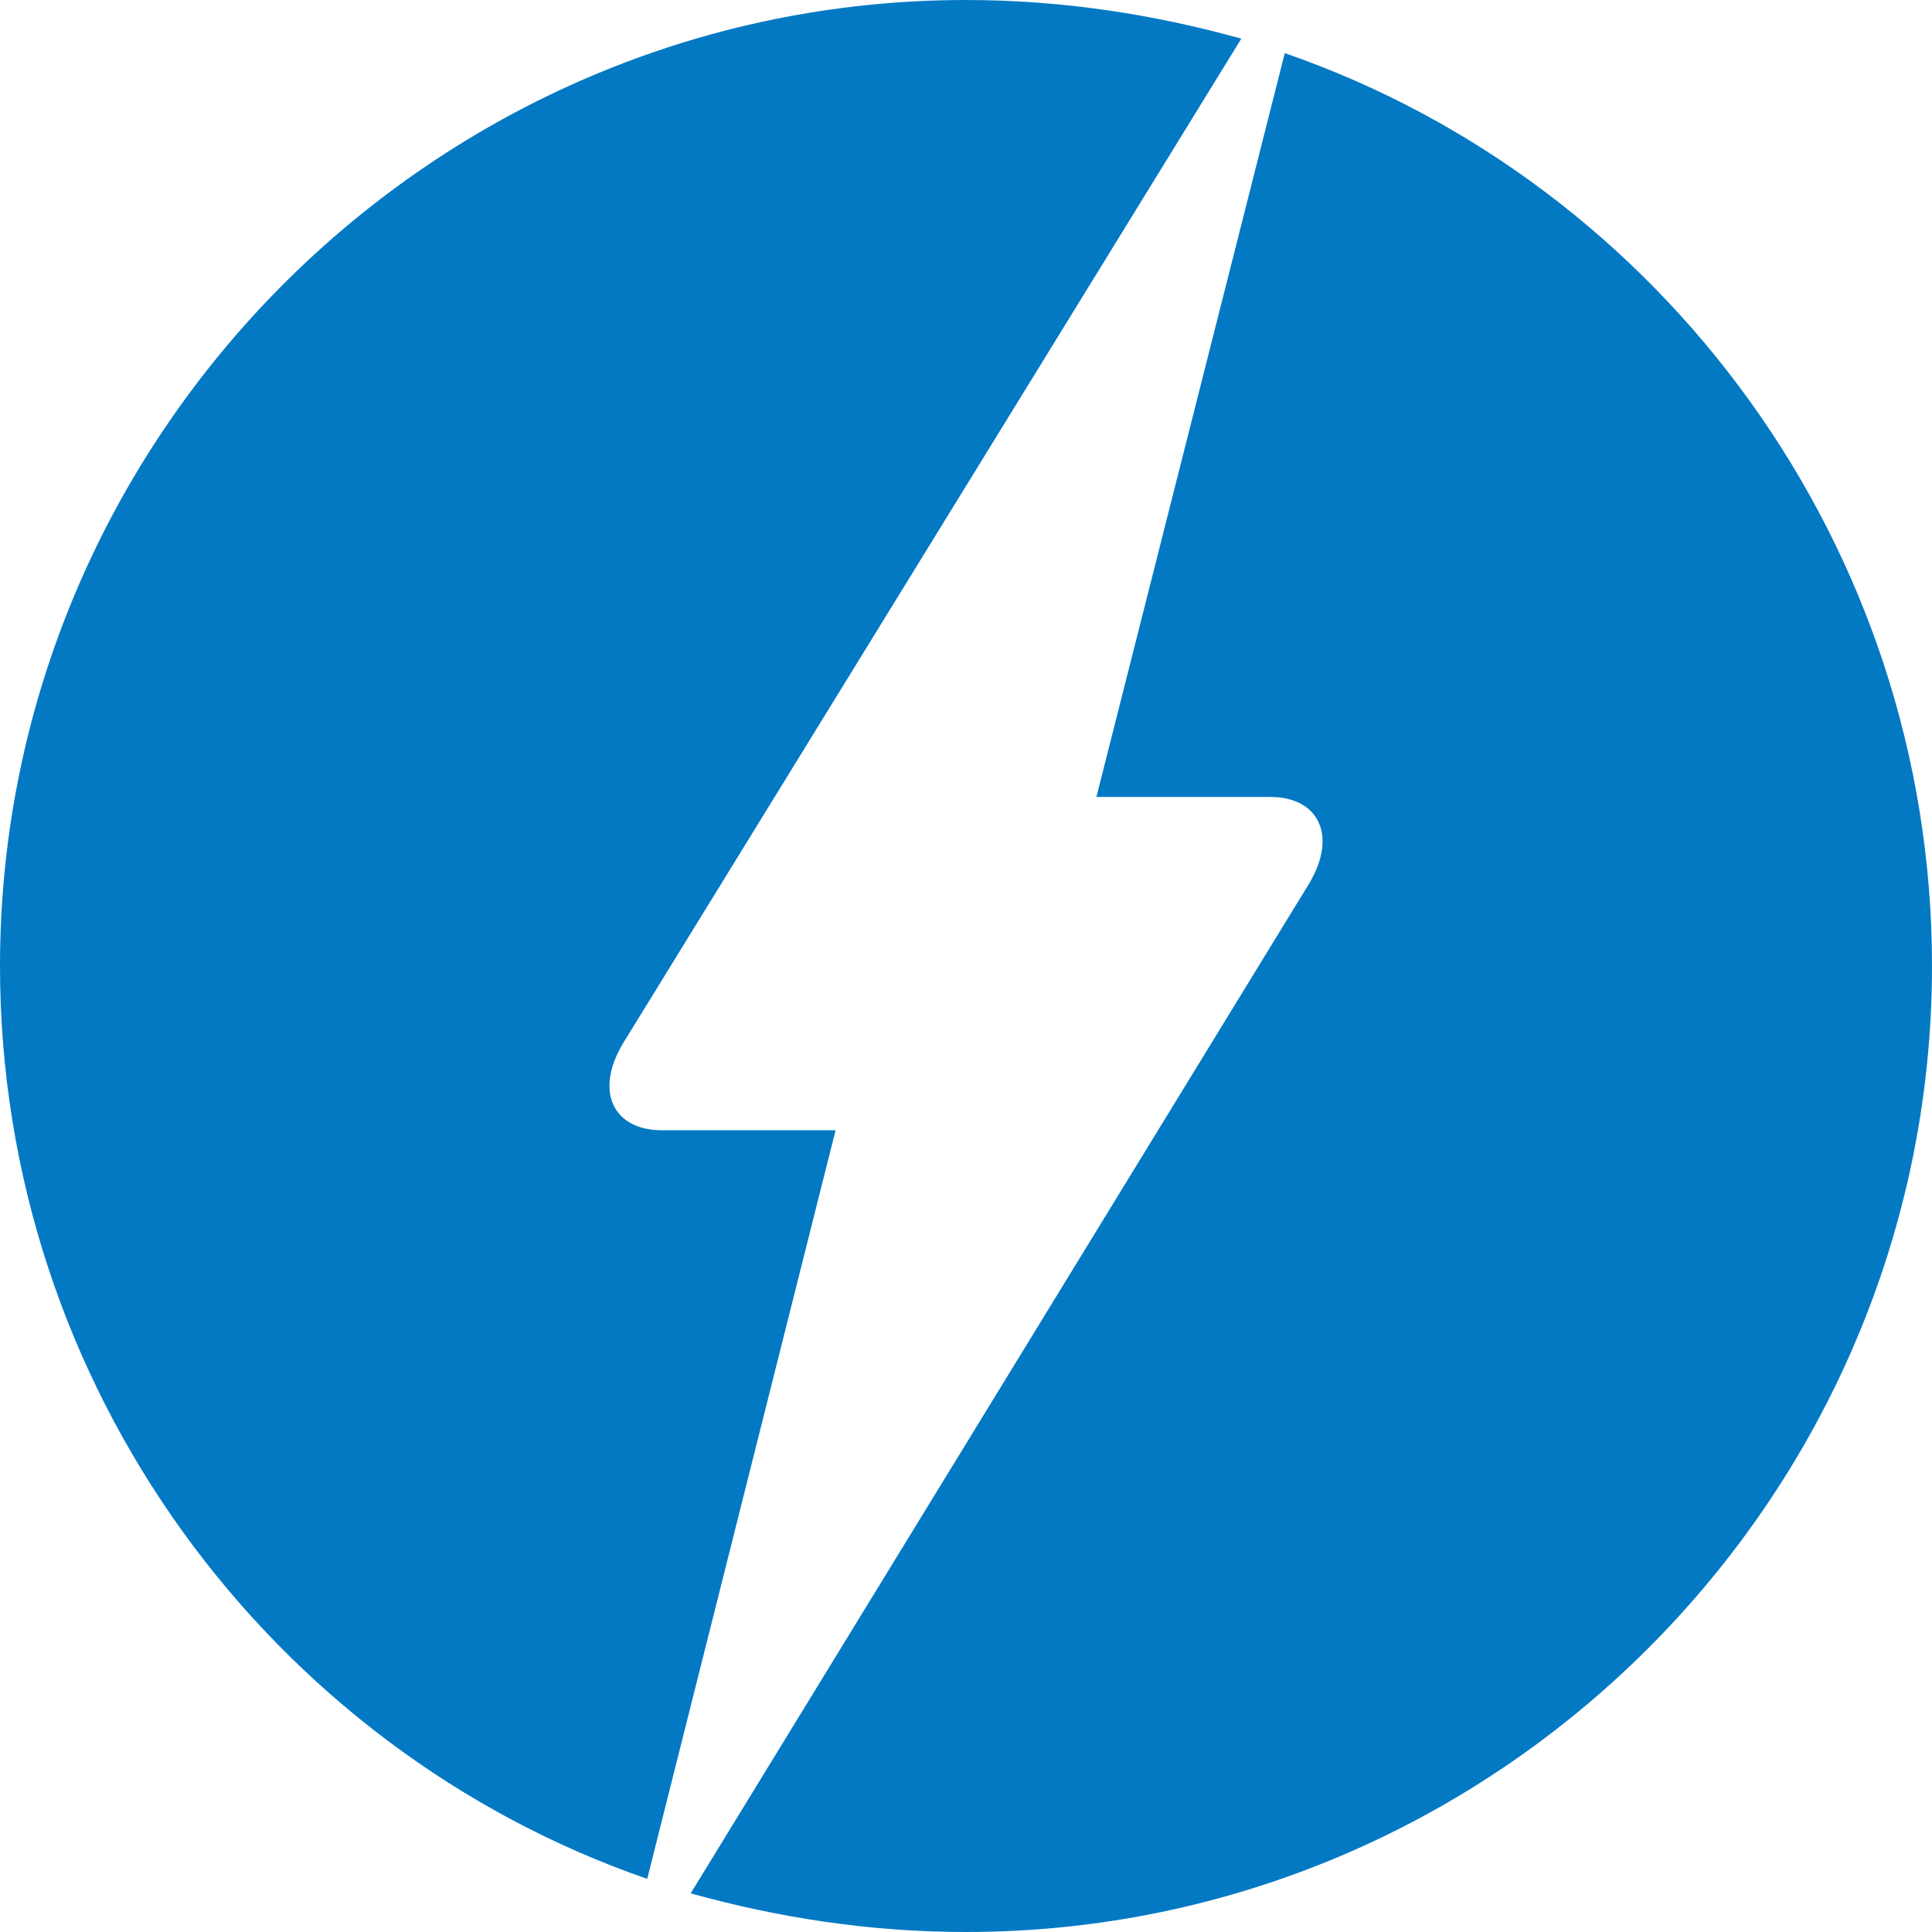
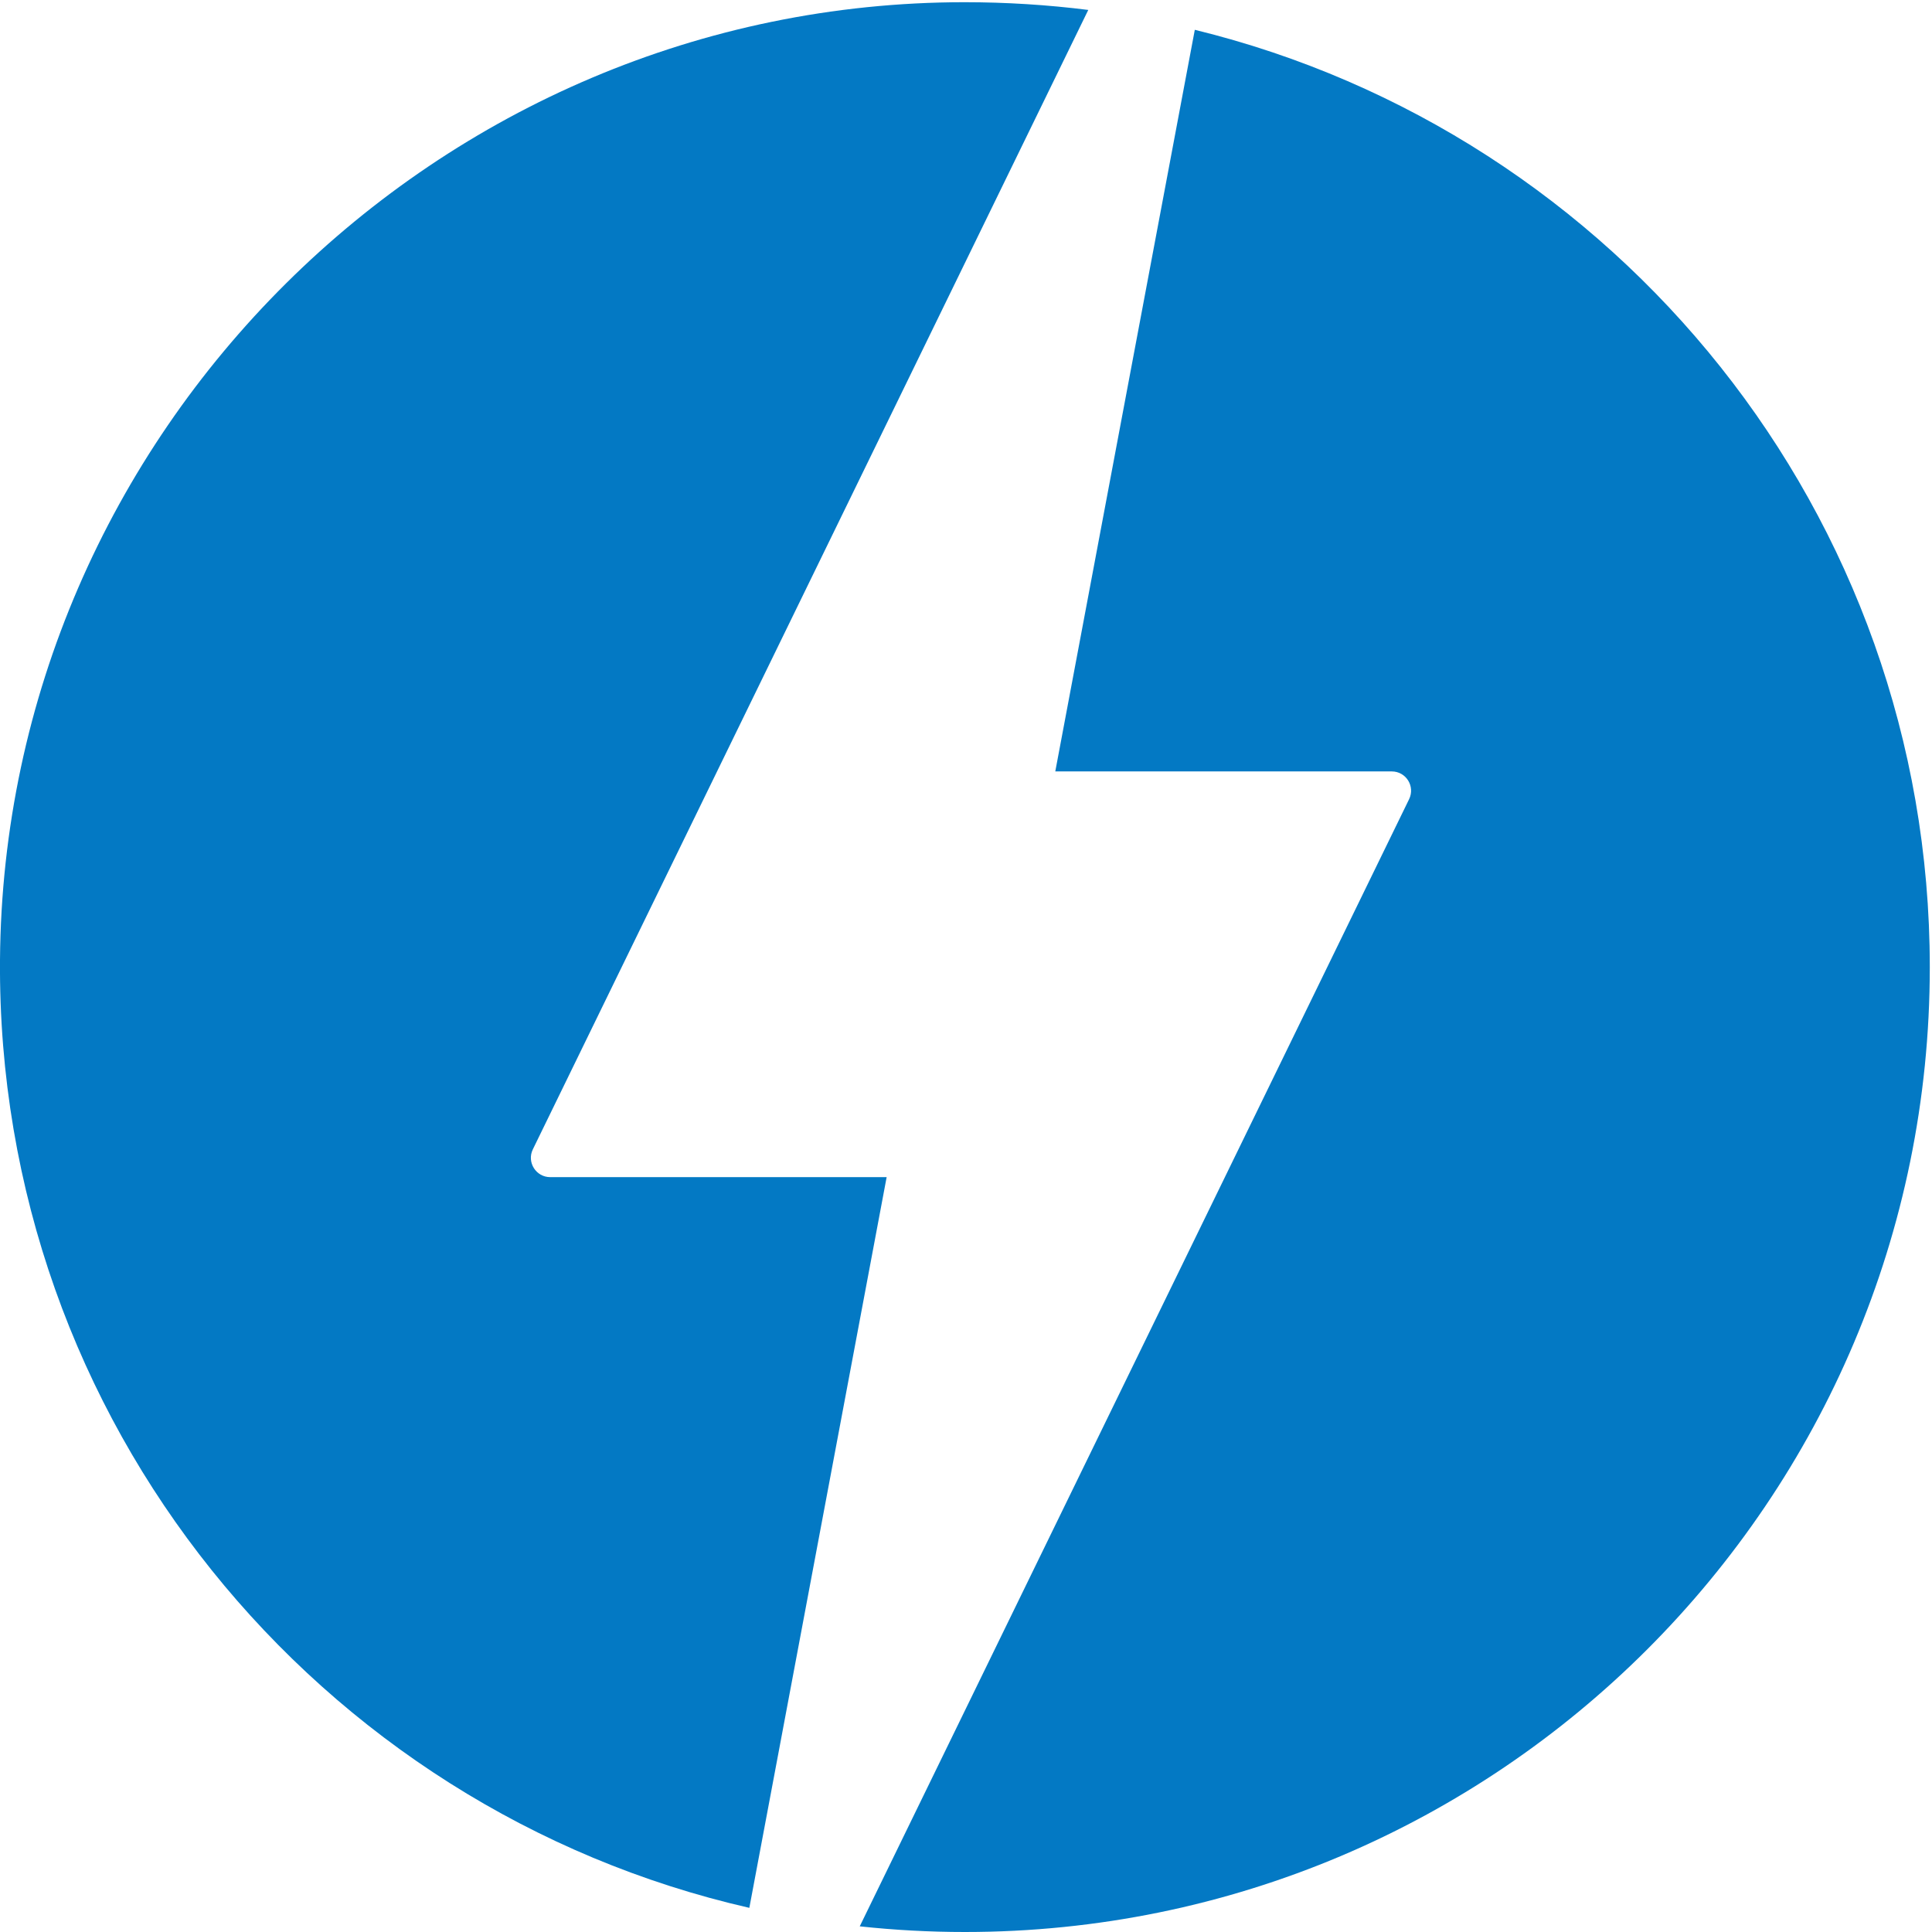
- <svg xmlns="http://www.w3.org/2000/svg" version="1.1" id="Layer_1" x="0px" y="0px" viewBox="0 0 40 40" enable-background="new 0 0 40 40" xml:space="preserve">
-   <g id="logo_1_">
-     <g id="logo-fill" transform="translate(-136, -22)">
-       <g transform="translate(136, 22)">
-         <g id="logo">
-           <path fill="#0379C4" d="M26.6,1.1l-3.9,15.4h3.6c1,0,1.4,0.8,0.8,1.8L14.3,39.2C16.1,39.7,18,40,20,40c11,0,20-9,20-20      C40,11.3,34.4,3.8,26.6,1.1z M17.3,23.4h-3.6c-1,0-1.4-0.8-0.8-1.8L25.7,0.8C23.9,0.3,22,0,20,0C9,0,0,9,0,20      c0,8.7,5.6,16.2,13.4,18.9L17.3,23.4z" />
-         </g>
-       </g>
+ <svg xmlns="http://www.w3.org/2000/svg" width="14px" height="14px" viewBox="0 0 14 14" version="1.1">
+   <defs />
+   <g id="Page-1" stroke="none" stroke-width="1" fill="none" fill-rule="evenodd">
+     <g id="AMP-Logo" fill="#0379C4">
+       <path d="M8.658,0.216 L7.647,5.59 L10.085,5.59 C10.189,5.59 10.256,5.698 10.211,5.791 L6.23,13.959 C6.48,13.986 6.735,14 6.992,14 C10.854,14 13.984,10.87 13.984,7.008 C13.984,3.72 11.715,0.963 8.658,0.216" id="Fill-4" />
+       <path d="M6.425,8.53 L3.987,8.53 C3.884,8.53 3.816,8.422 3.861,8.329 L7.886,0.072 C7.592,0.035 7.292,0.016 6.988,0.016 C3.168,0.018 0.028,3.136 0,6.956 C-0.024,10.303 2.304,13.111 5.43,13.825 L6.425,8.53 Z" id="Fill-1" />
    </g>
  </g>
</svg>
